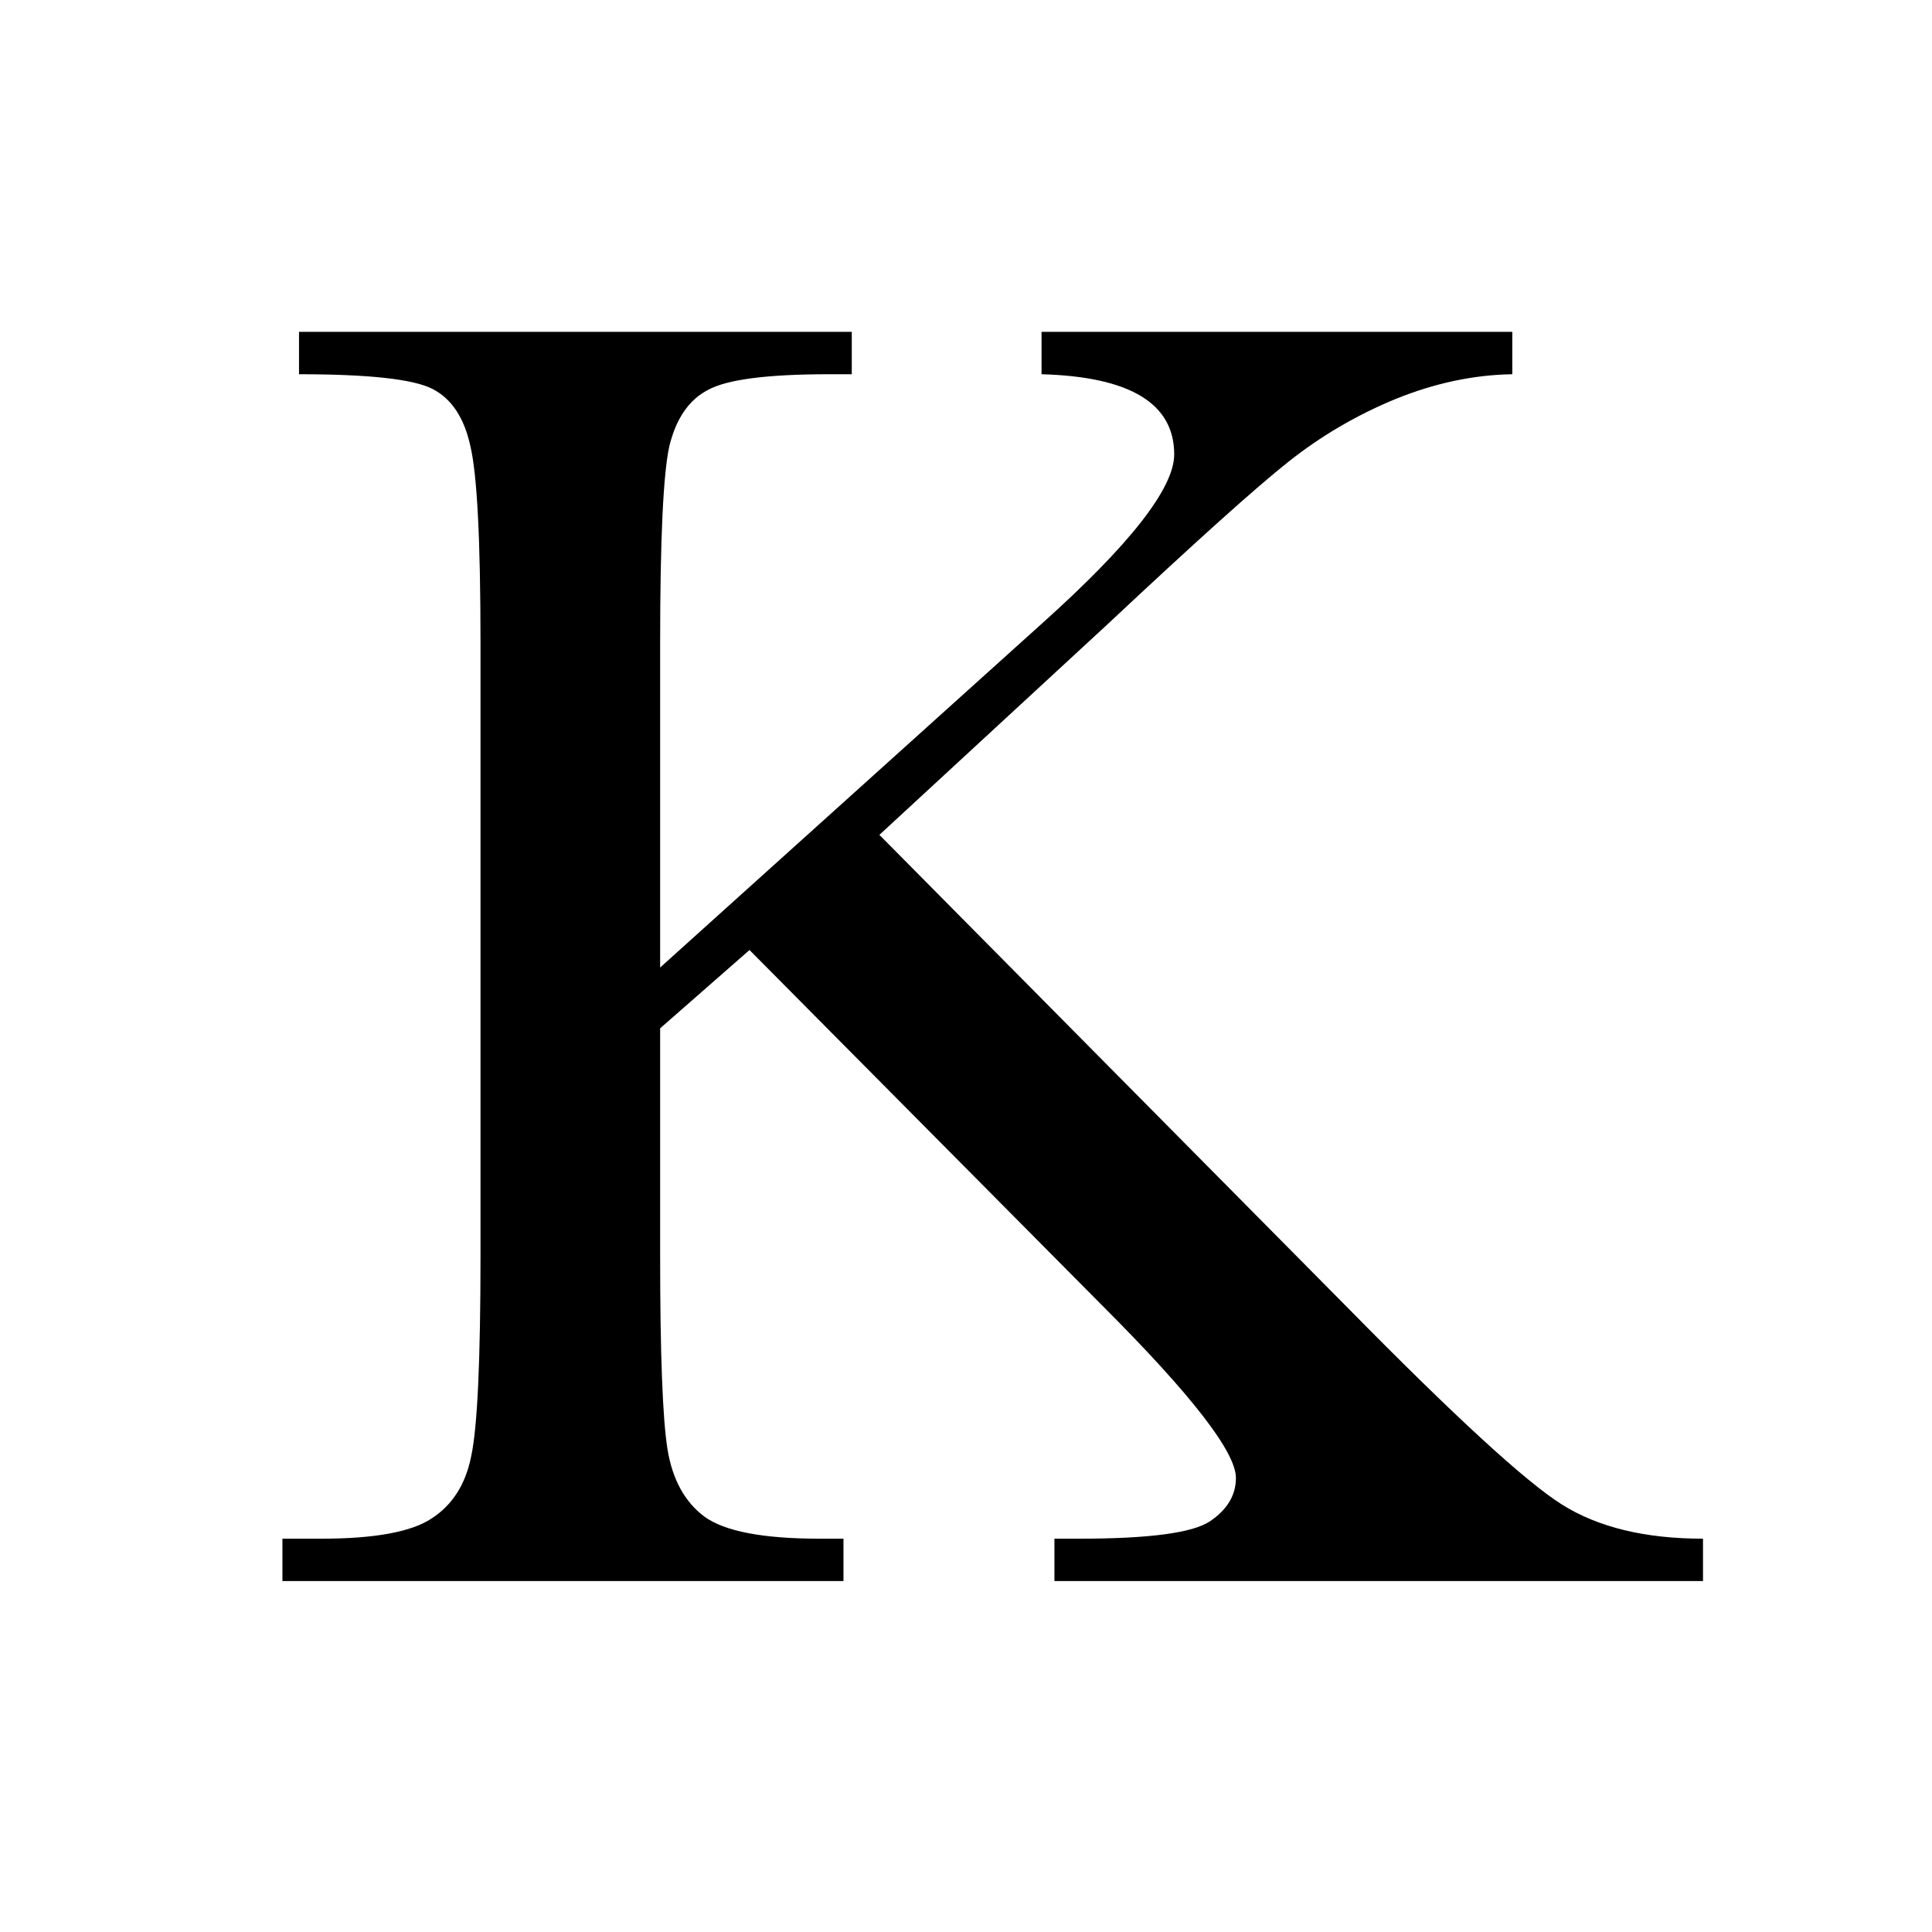
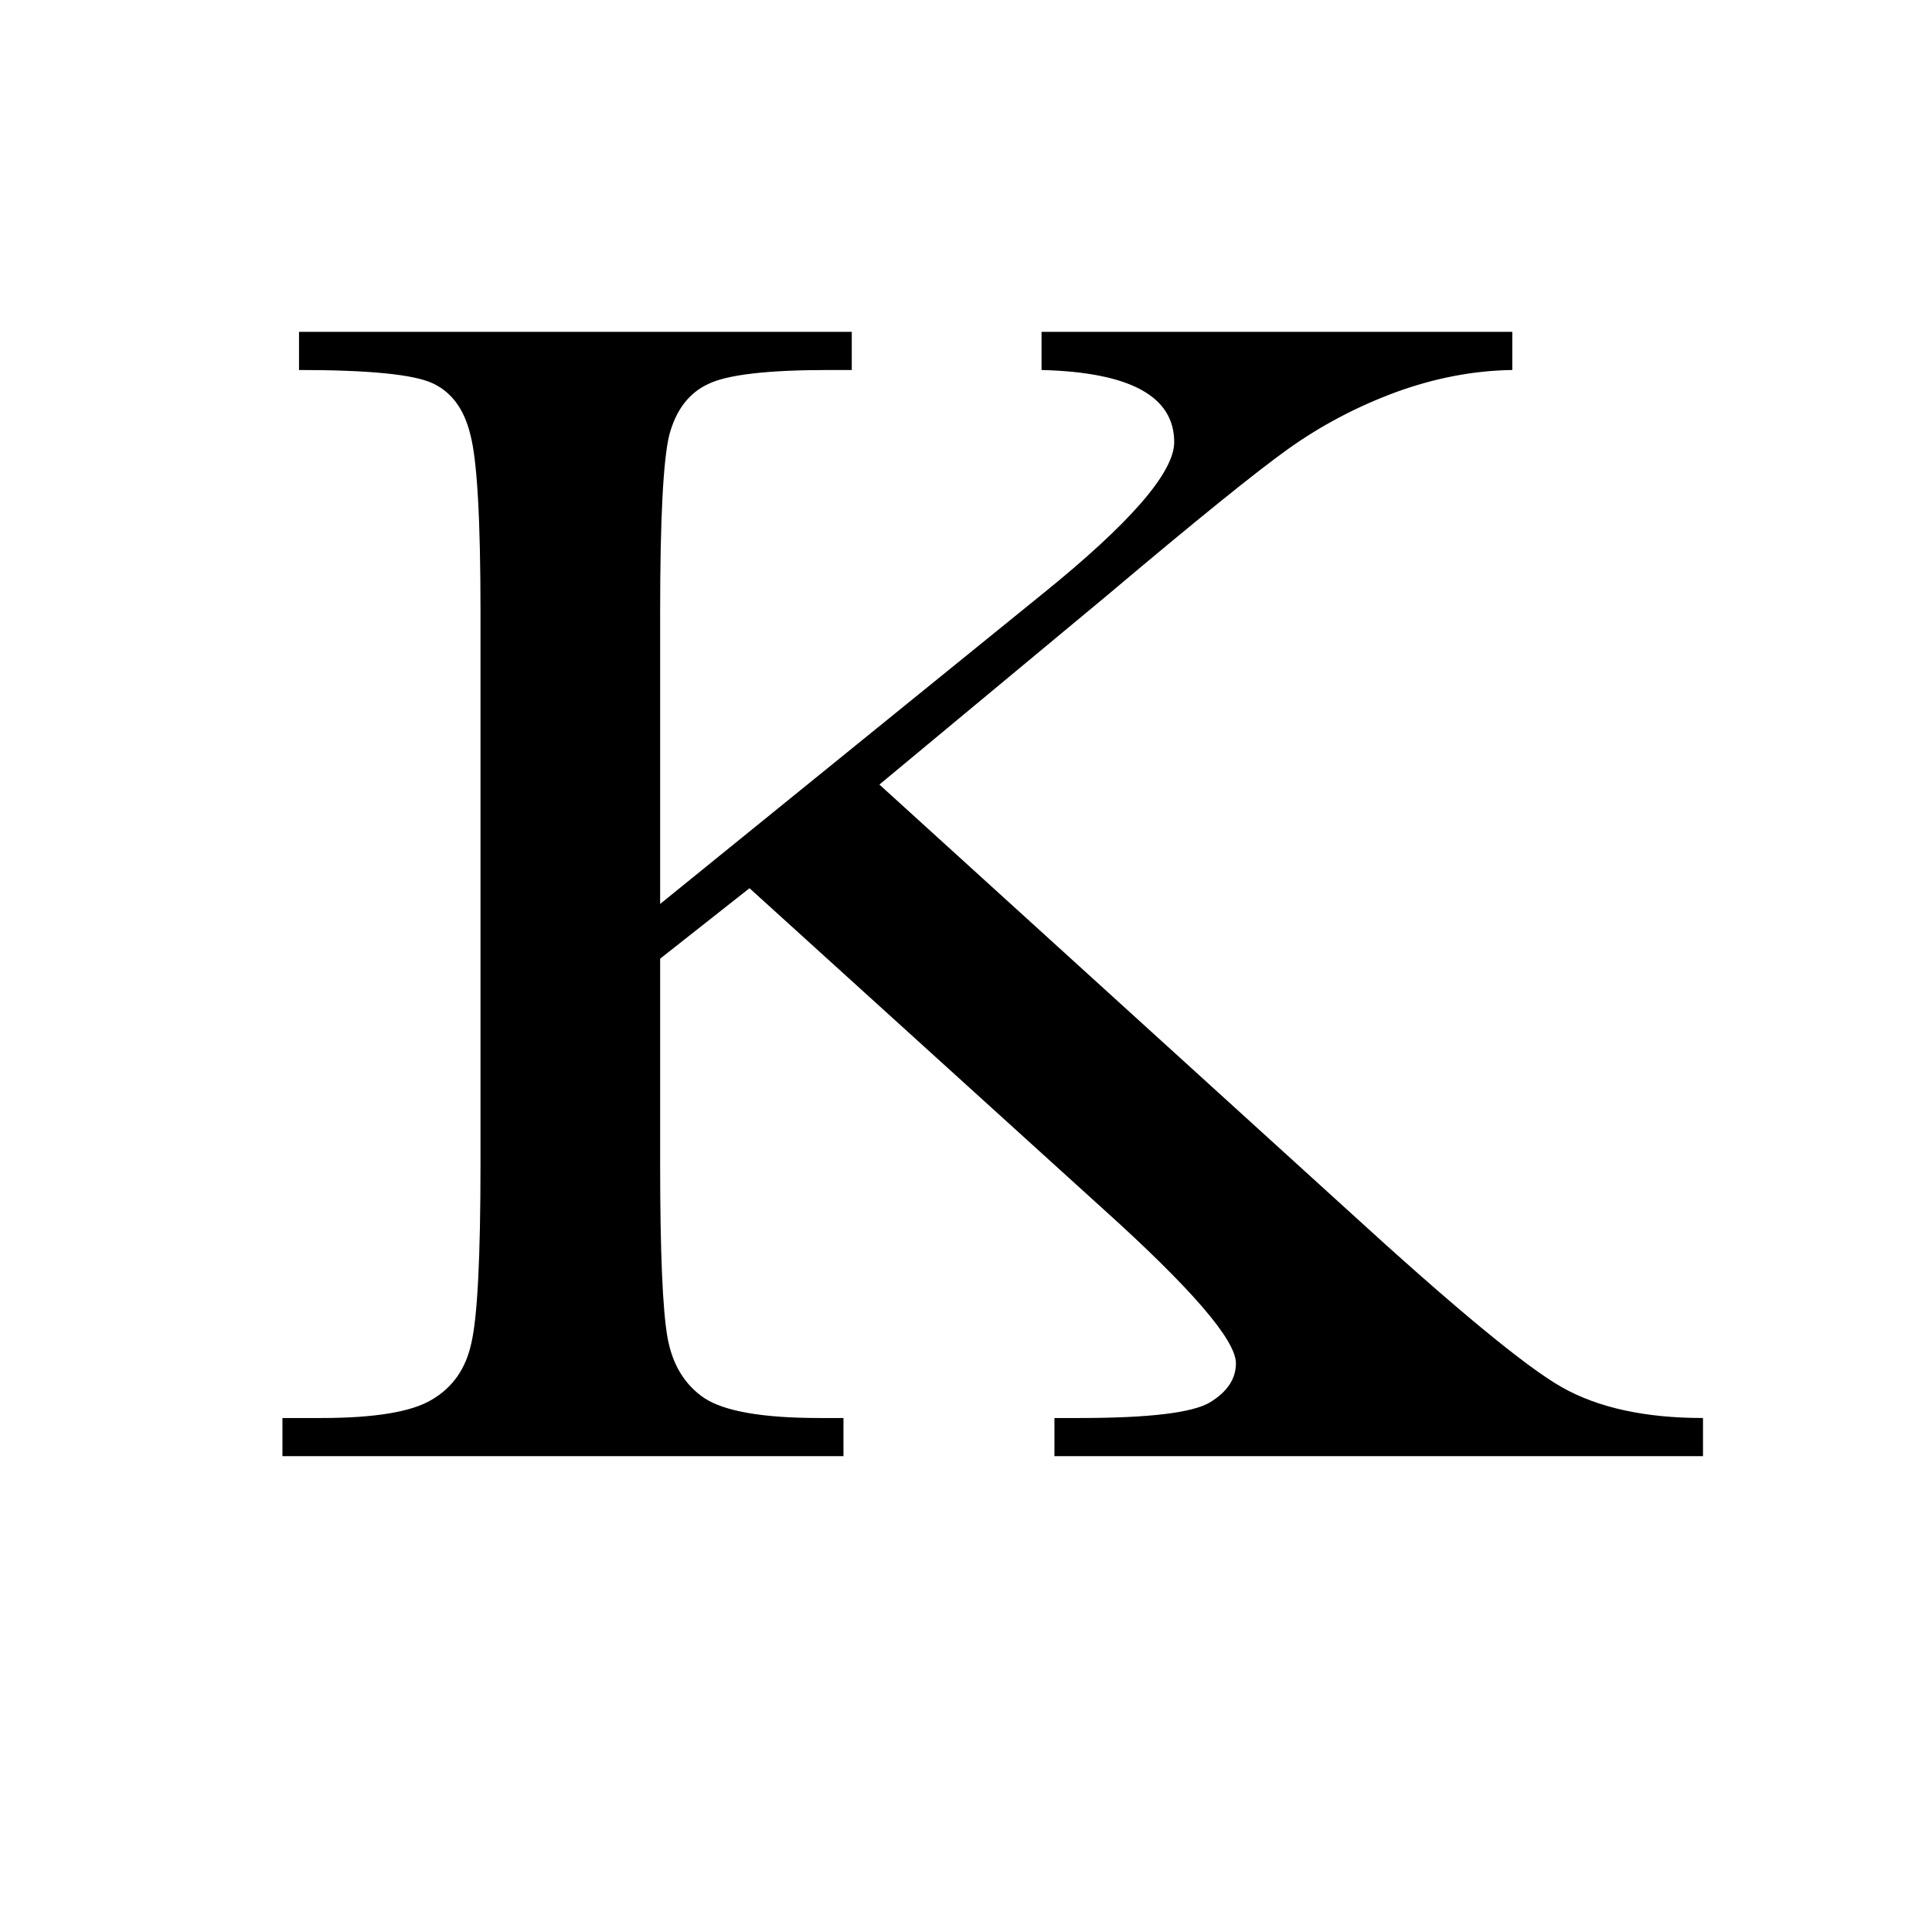
<svg xmlns="http://www.w3.org/2000/svg" width="512" height="512" viewBox="0 0 512 512" fill="none">
-   <g id="KÃNEKAMP SVG" clip-path="url(#clip0_5577_216)">
+   <g id="KÃNEKAMP SVG">
    <rect width="512" height="512" fill="white" />
-     <path id="K" d="M174.945 256.402L276.02 165.338C299.457 144.342 311.176 129.368 311.176 120.416C311.176 106.907 299.457 99.827 276.02 99.176V87.945H400.775V99.176C390.521 99.338 380.186 101.536 369.77 105.768C359.516 109.999 350.076 115.533 341.449 122.369C332.823 129.205 316.791 143.609 293.354 165.582L233.051 221.246L357.074 346.49C385.395 375.299 404.356 392.714 413.959 398.736C423.562 404.758 436.013 407.77 451.312 407.77V419H279.438V407.77H286.029C304.584 407.77 316.14 406.223 320.697 403.131C325.255 400.038 327.533 396.214 327.533 391.656C327.533 384.82 315.733 369.602 292.133 346.002L198.627 251.764L174.945 272.516V332.818C174.945 358.86 175.596 375.95 176.898 384.088C178.201 392.063 181.456 398.004 186.664 401.91C192.035 405.816 202.208 407.77 217.182 407.77H223.529V419H74.848V407.77H85.102C99.262 407.77 109.027 405.979 114.398 402.398C119.932 398.818 123.432 393.284 124.896 385.797C126.524 378.147 127.338 360.488 127.338 332.818V170.465C127.338 143.121 126.443 125.706 124.652 118.219C123.025 110.732 119.688 105.686 114.643 103.082C109.597 100.478 97.797 99.176 79.242 99.176V87.945H225.727V99.176H219.623C203.347 99.176 192.686 100.559 187.641 103.326C182.595 105.93 179.177 110.895 177.387 118.219C175.759 125.543 174.945 142.958 174.945 170.465V256.402Z" fill="black" />
+     <path id="K" d="M174.945 239.557L276.02 157.599C299.457 138.702 311.176 125.226 311.176 117.169C311.176 105.011 299.457 98.639 276.02 98.053V87.945H400.775V98.053C390.521 98.199 380.186 100.177 369.77 103.985C359.516 107.794 350.076 112.774 341.449 118.927C332.823 125.079 316.791 138.043 293.354 157.819L233.051 207.916L357.074 320.636C385.395 346.564 404.356 362.238 413.959 367.658C423.562 373.078 436.013 375.788 451.312 375.788V385.895H279.438V375.788H286.029C304.584 375.788 316.14 374.396 320.697 371.613C325.255 368.83 327.533 365.387 327.533 361.286C327.533 355.134 315.733 341.437 292.133 320.197L198.627 235.382L174.945 254.059V308.332C174.945 331.769 175.596 347.15 176.898 354.474C178.201 361.652 181.456 366.999 186.664 370.514C192.035 374.03 202.208 375.788 217.182 375.788H223.529V385.895H74.848V375.788H85.102C99.262 375.788 109.027 374.177 114.398 370.954C119.932 367.731 123.432 362.751 124.896 356.012C126.524 349.128 127.338 333.234 127.338 308.332V162.213C127.338 137.604 126.443 121.93 124.652 115.191C123.025 108.453 119.688 103.912 114.643 101.568C109.597 99.225 97.797 98.053 79.242 98.053V87.945H225.727V98.053H219.623C203.347 98.053 192.686 99.298 187.641 101.788C182.595 104.132 179.177 108.6 177.387 115.191C175.759 121.783 174.945 137.457 174.945 162.213V239.557Z" fill="black" />
  </g>
-   <defs>
-     <clipPath id="clip0_5577_216">
-       <rect width="512" height="512" fill="white" />
-     </clipPath>
-   </defs>
</svg>
